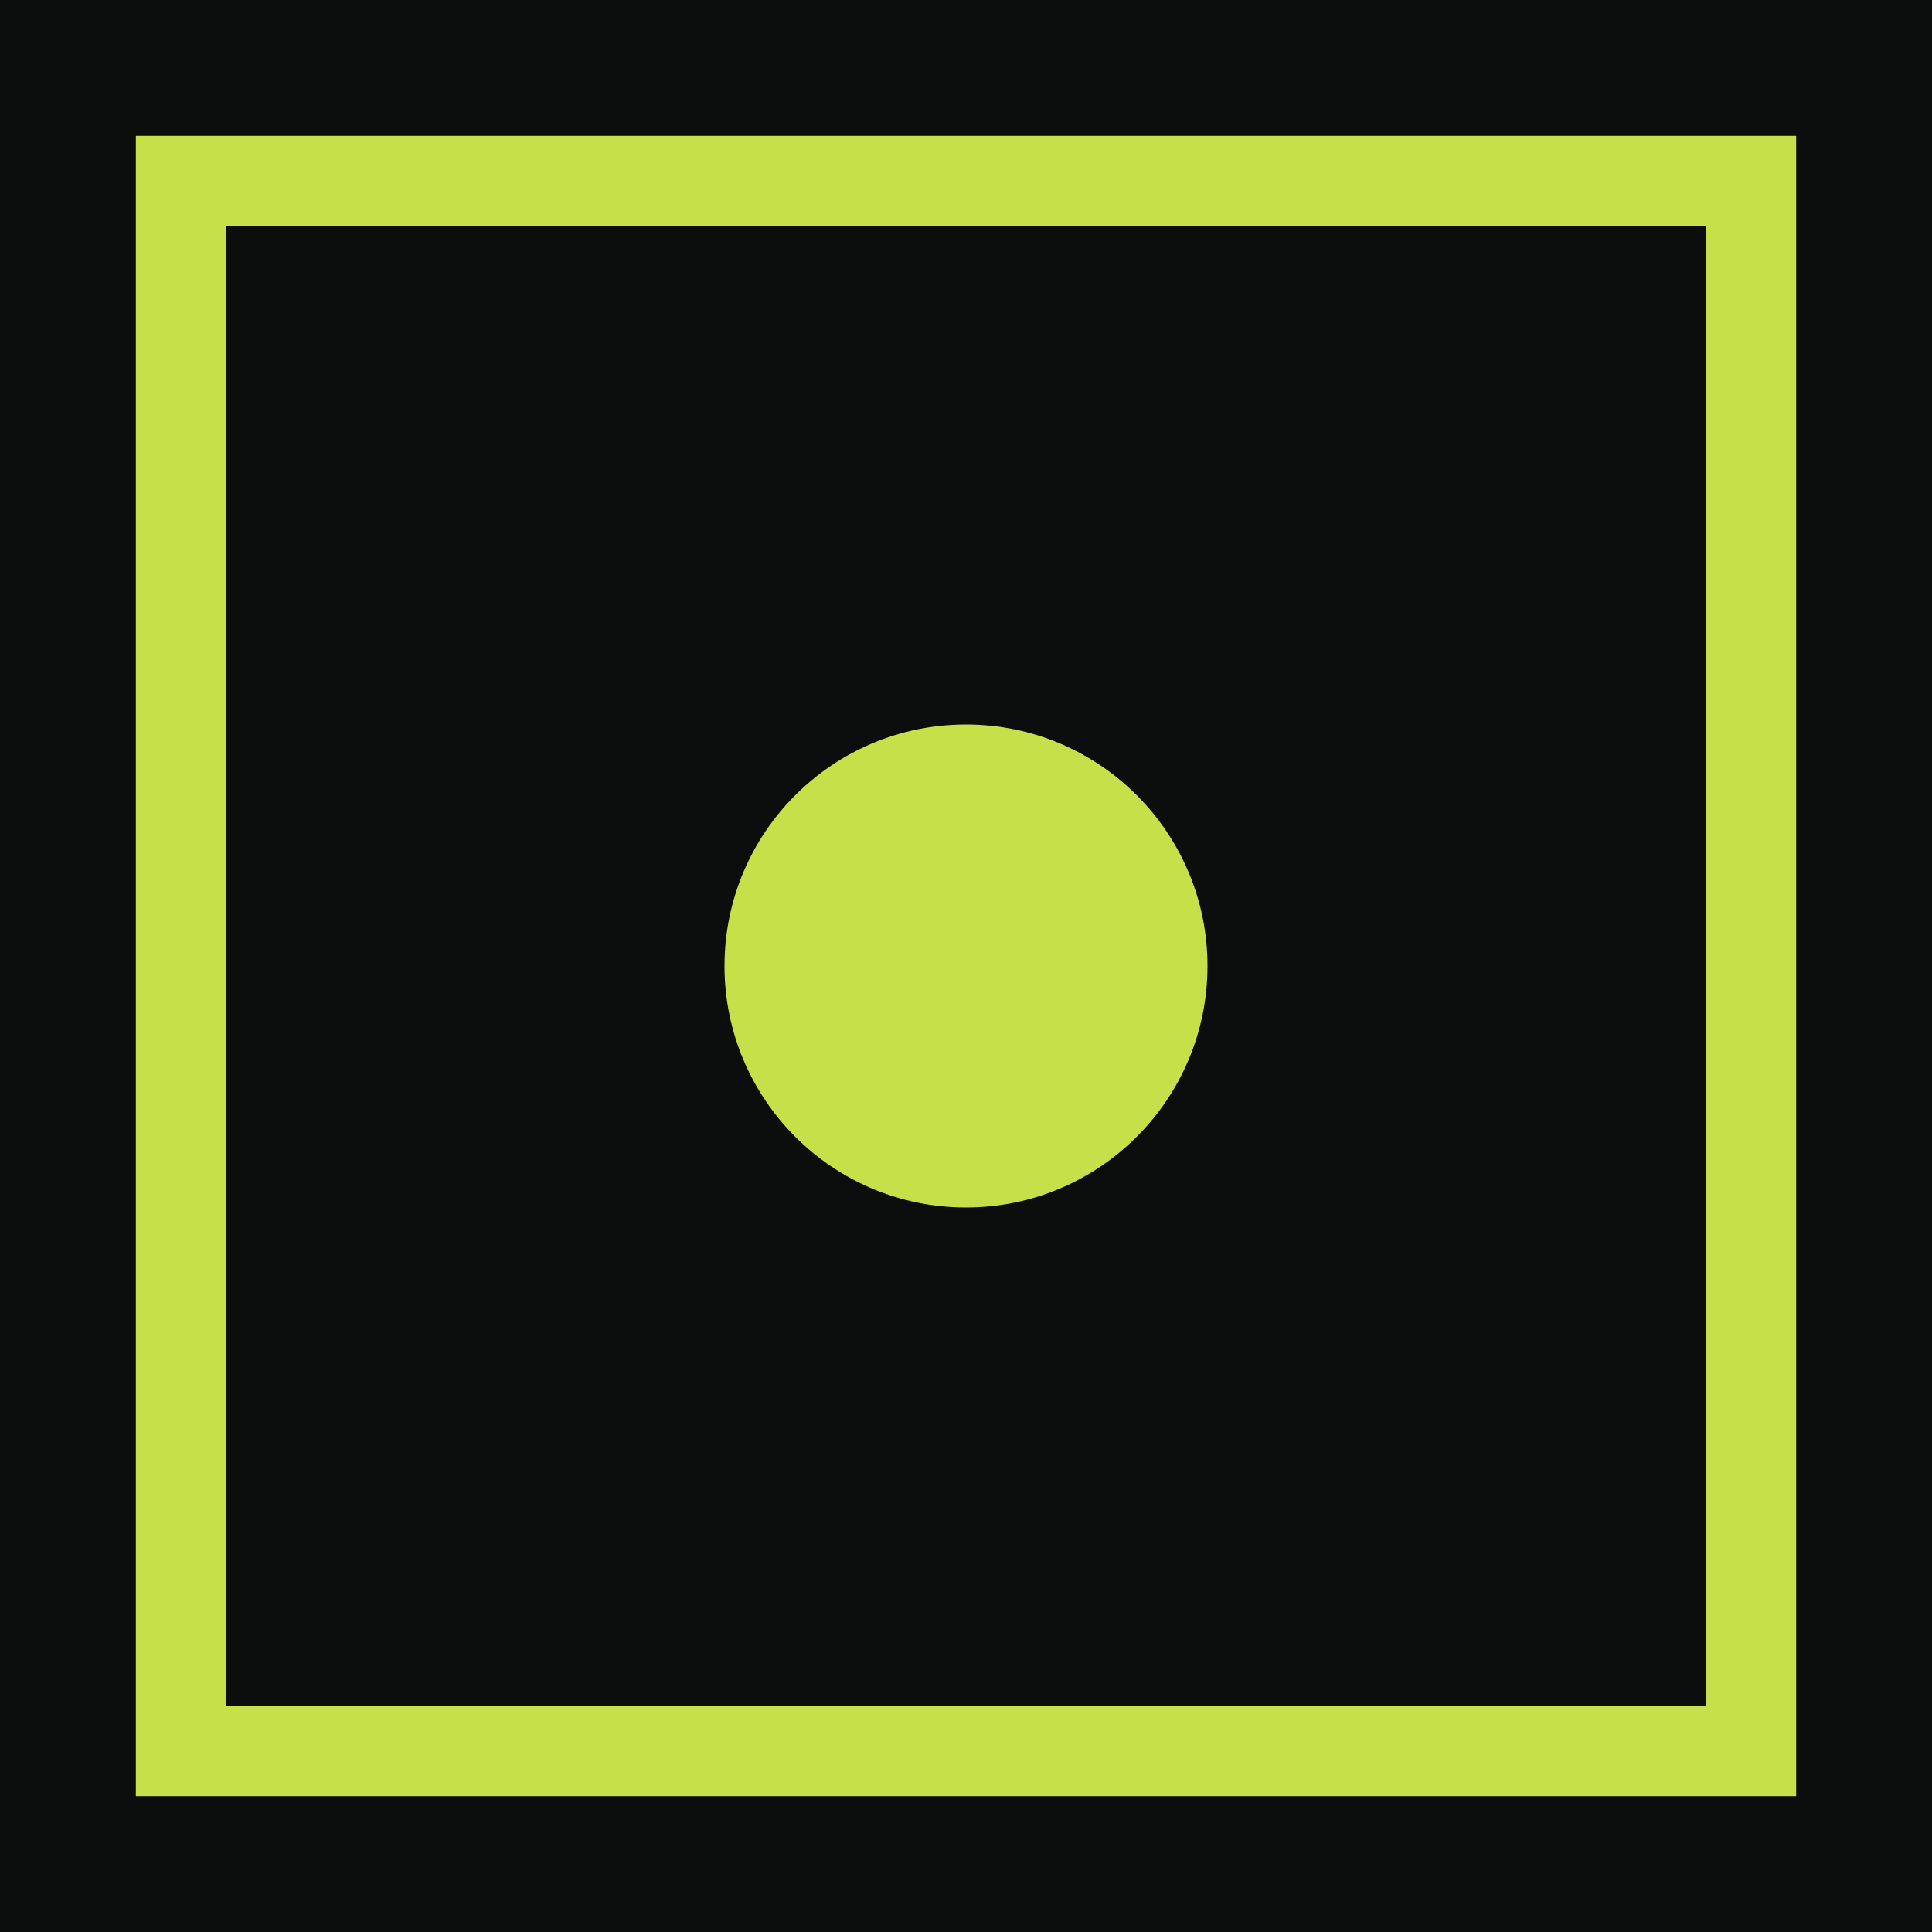
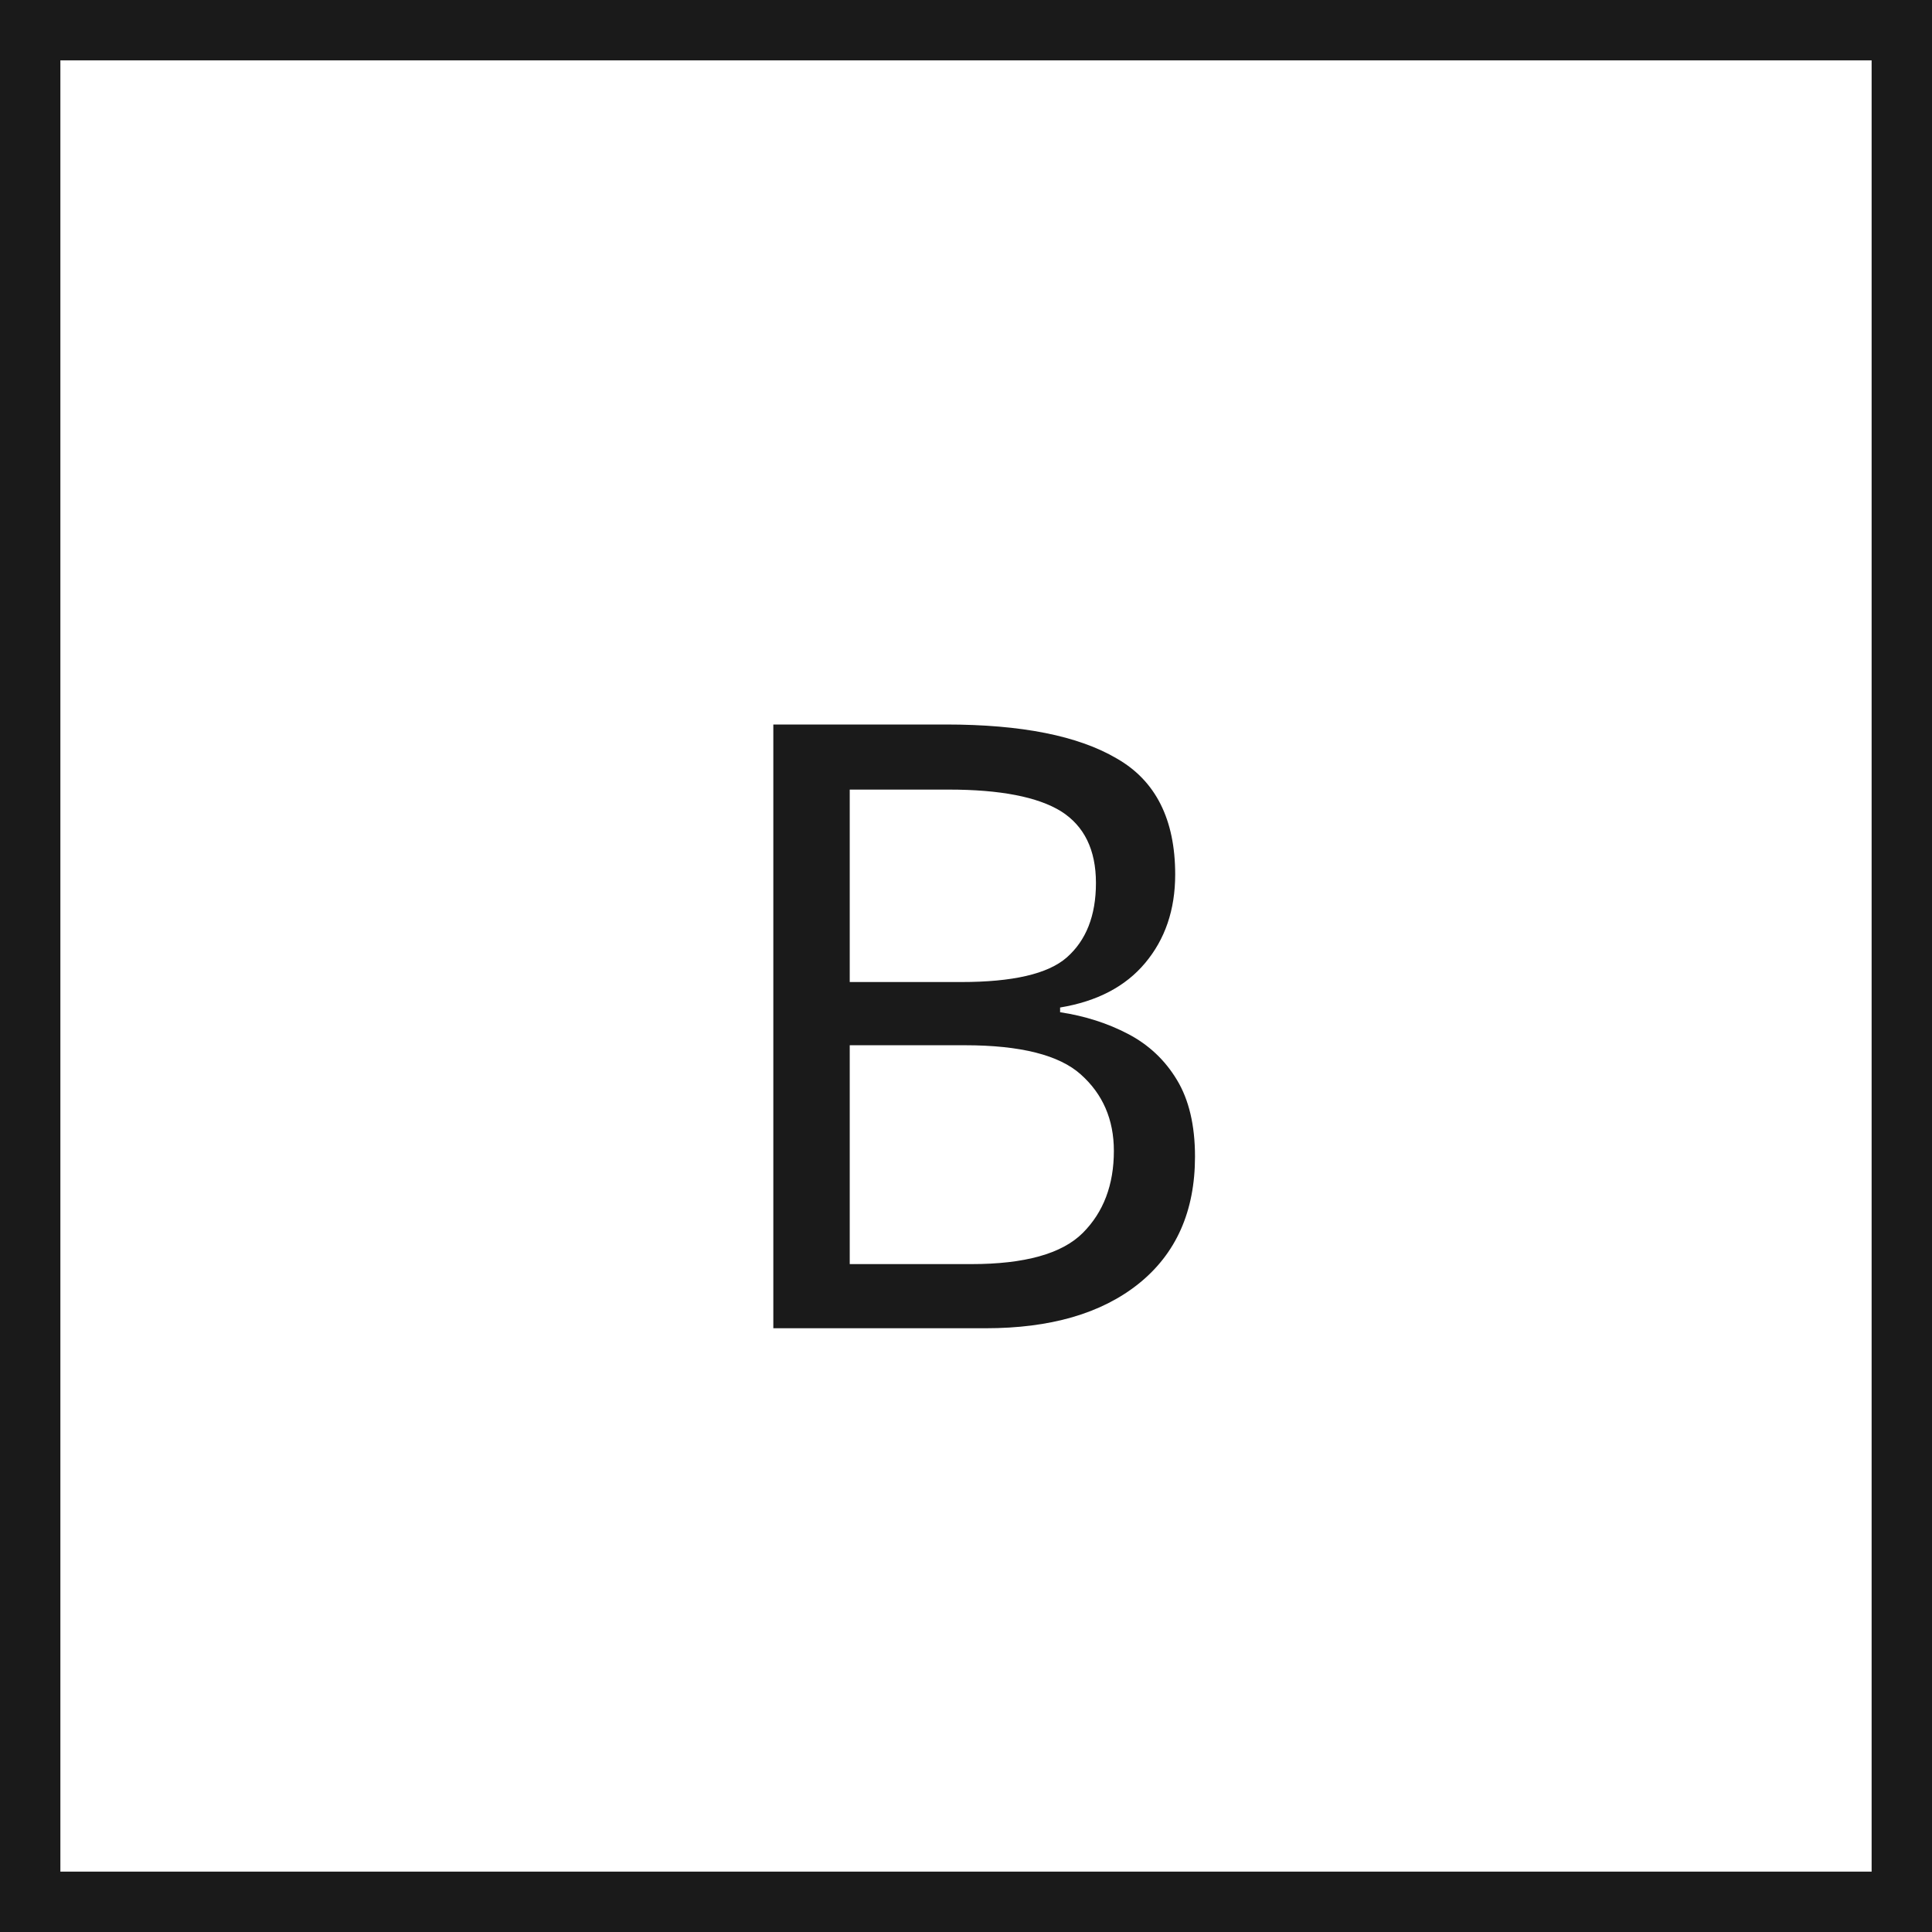
<svg xmlns="http://www.w3.org/2000/svg" viewBox="0 0 32 32">
-   <rect width="32" height="32" fill="#0b0e0c" />
-   <rect x="3" y="3" width="26" height="26" fill="none" stroke="#c6e04a" stroke-width="1.5" />
-   <circle cx="16" cy="16" r="4" fill="#c6e04a" />
+   <rect width="32" height="32" fill="#ffffff" stroke="#1a1a1a" stroke-width="2" />
+   <text x="16" y="22" text-anchor="middle" font-size="14" font-family="system-ui, sans-serif" fill="#1a1a1a">B</text>
</svg>
